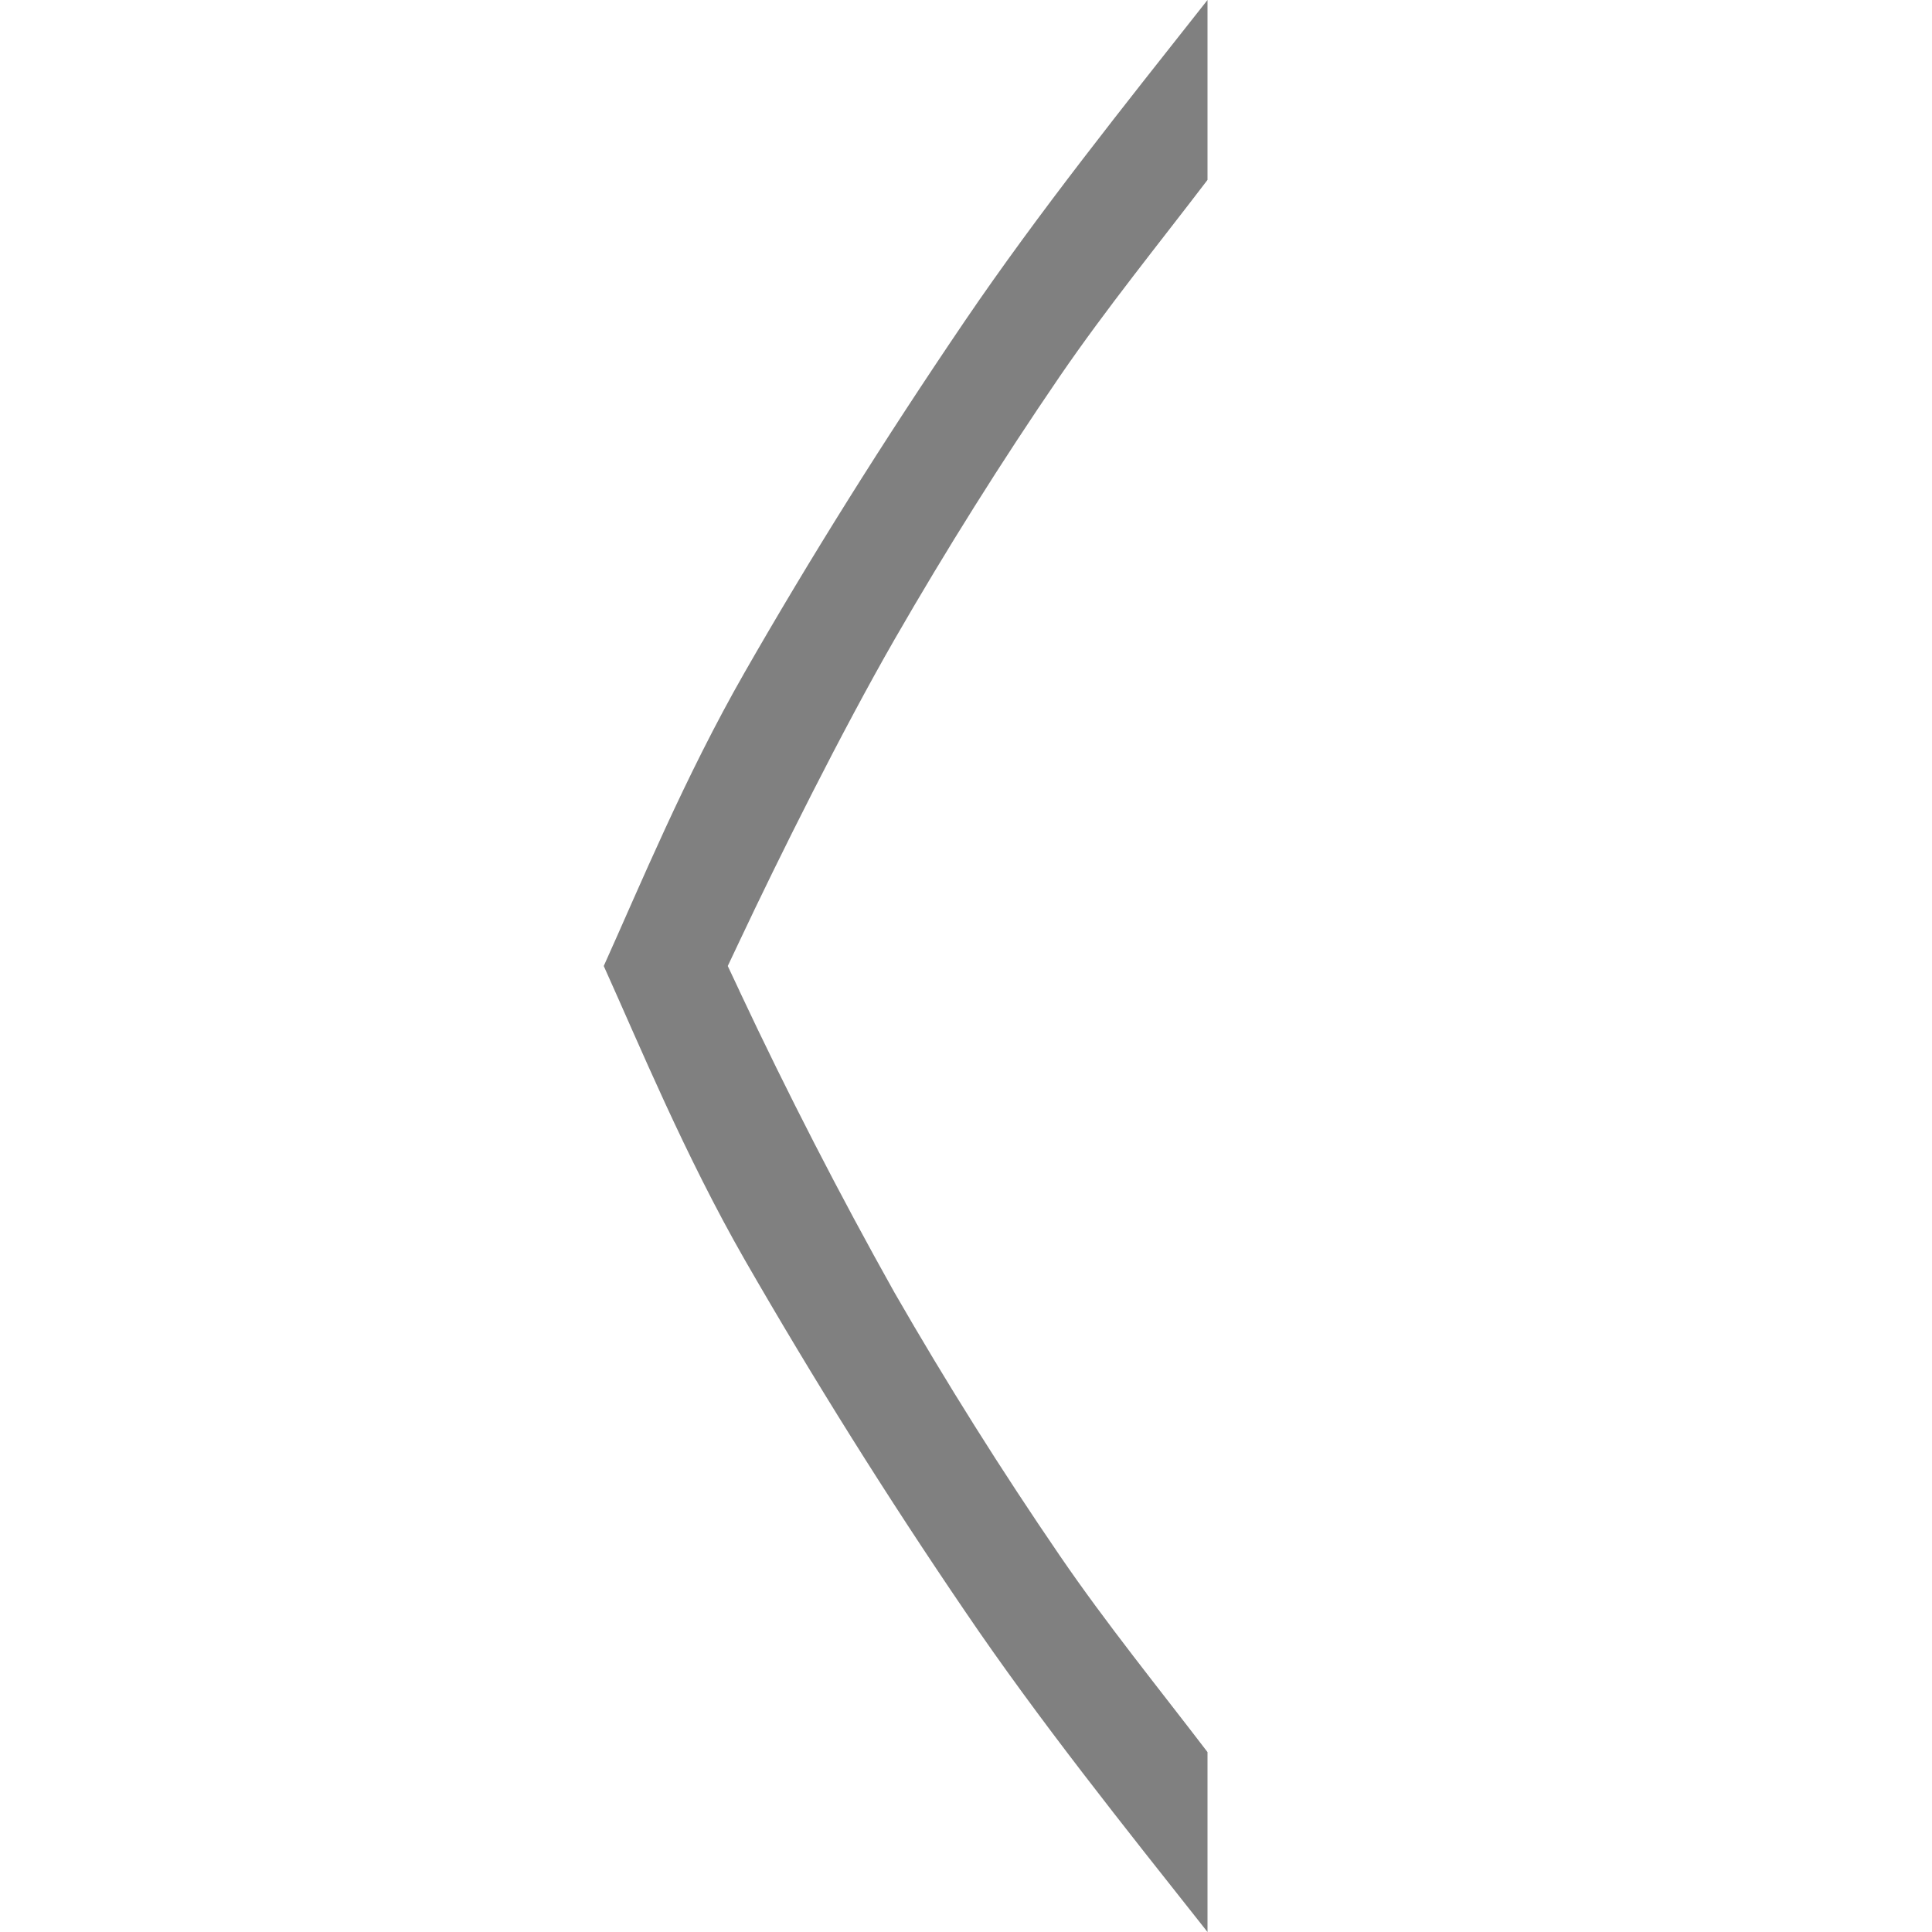
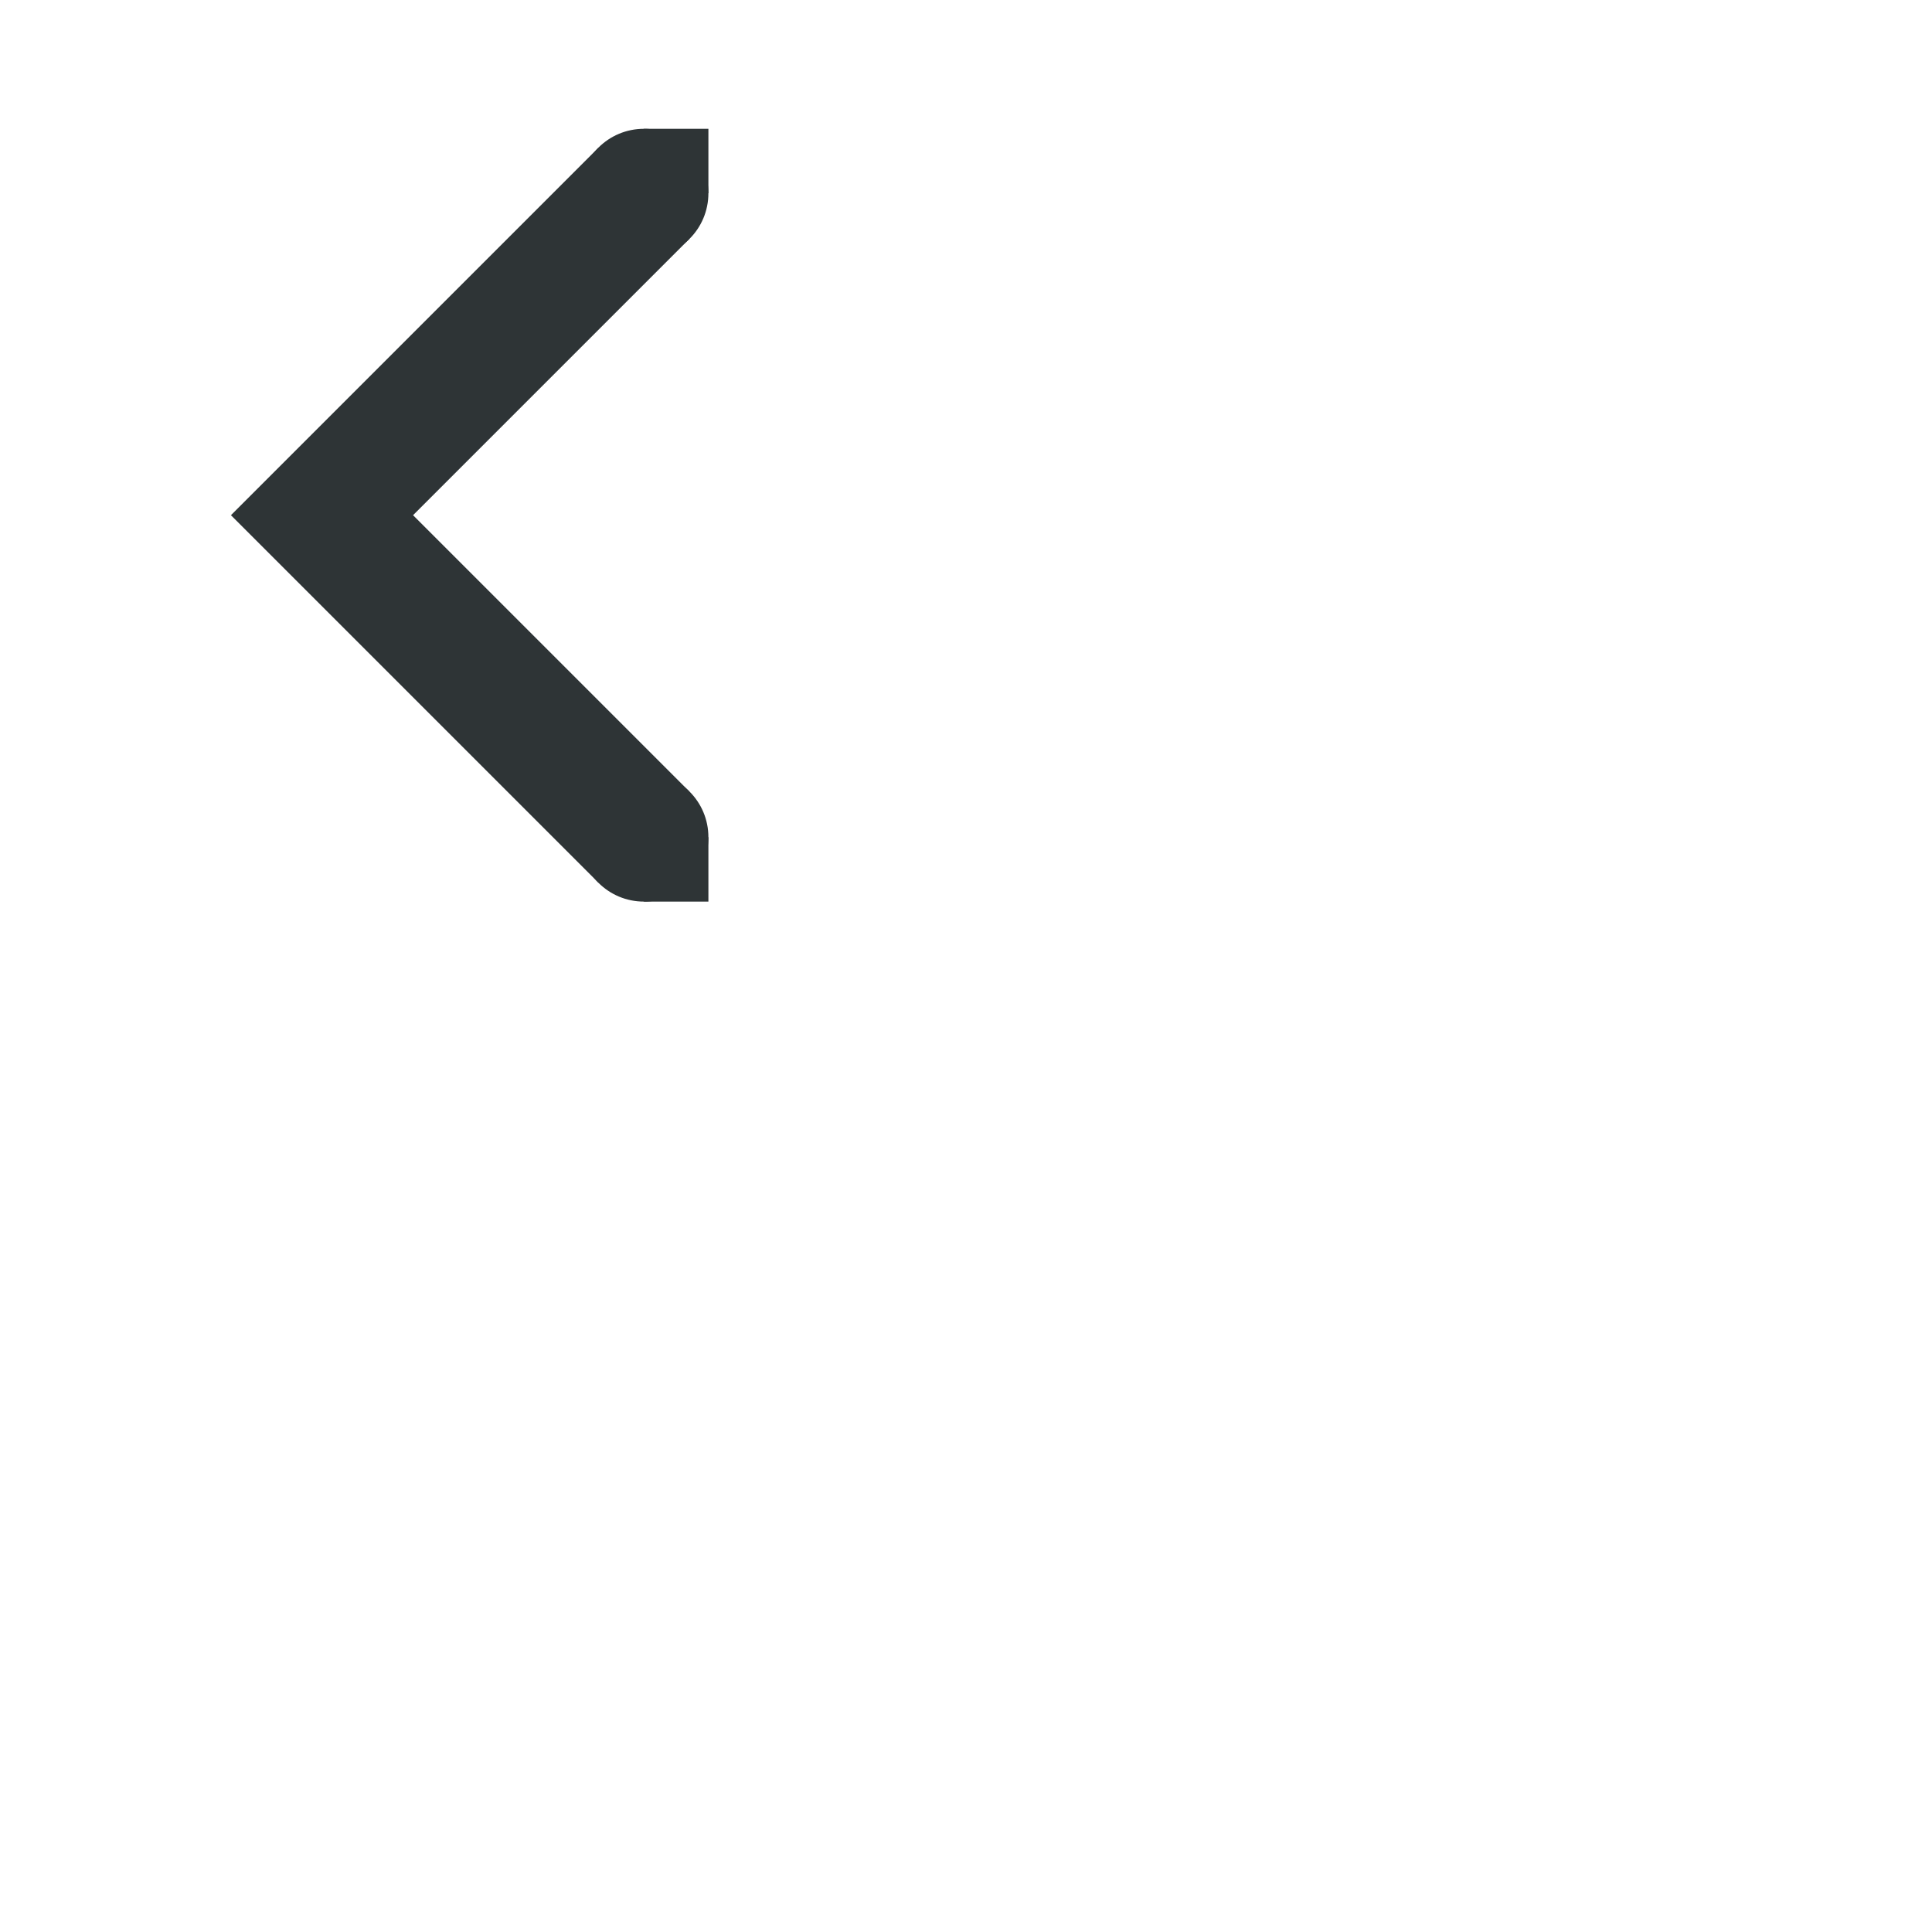
- <svg xmlns="http://www.w3.org/2000/svg" height="16" width="16">
-   <path d="M10 0c-.69.874-1.397 1.757-2.008 2.656-.679 1-1.287 1.972-1.825 2.912C5.67 6.436 5.297 7.342 5 8c.297.658.67 1.564 1.167 2.432a45.19 45.19 0 0 0 1.825 2.912c.61.9 1.317 1.782 2.008 2.656v-1.49c-.4-.524-.837-1.062-1.222-1.625a32.845 32.845 0 0 1-1.37-2.18 39.196 39.196 0 0 1-1.285-2.5v-.001L6.027 8l.096-.203c.334-.71.852-1.747 1.285-2.501a33.18 33.18 0 0 1 1.37-2.181c.385-.562.822-1.1 1.222-1.625V0z" fill="gray" />
+ <svg xmlns="http://www.w3.org/2000/svg" width="30" height="30">
+   <g fill="#2e3436">
+     <path d="M9.293 2.293L3.586 8l5.707 5.707 1.414-1.414L6.414 8l4.293-4.293z" font-family="sans-serif" font-weight="400" overflow="visible" style="font-feature-settings:normal;font-variant-alternates:normal;font-variant-caps:normal;font-variant-ligatures:normal;font-variant-numeric:normal;font-variant-position:normal;isolation:auto;mix-blend-mode:normal;shape-padding:0;text-decoration-color:#000;text-decoration-line:none;text-decoration-style:solid;text-indent:0;text-orientation:mixed;text-transform:none;white-space:normal" />
+     <path d="m10 13h1v1h-1zm0-11h1v1h-1z" overflow="visible" />
+     <path d="M10 2c.554 0 1 .446 1 1s-.446 1-1 1-1-.446-1-1 .446-1 1-1zm0 10c.554 0 1 .446 1 1s-.446 1-1 1-1-.446-1-1 .446-1 1-1z" overflow="visible" />
+   </g>
</svg>
